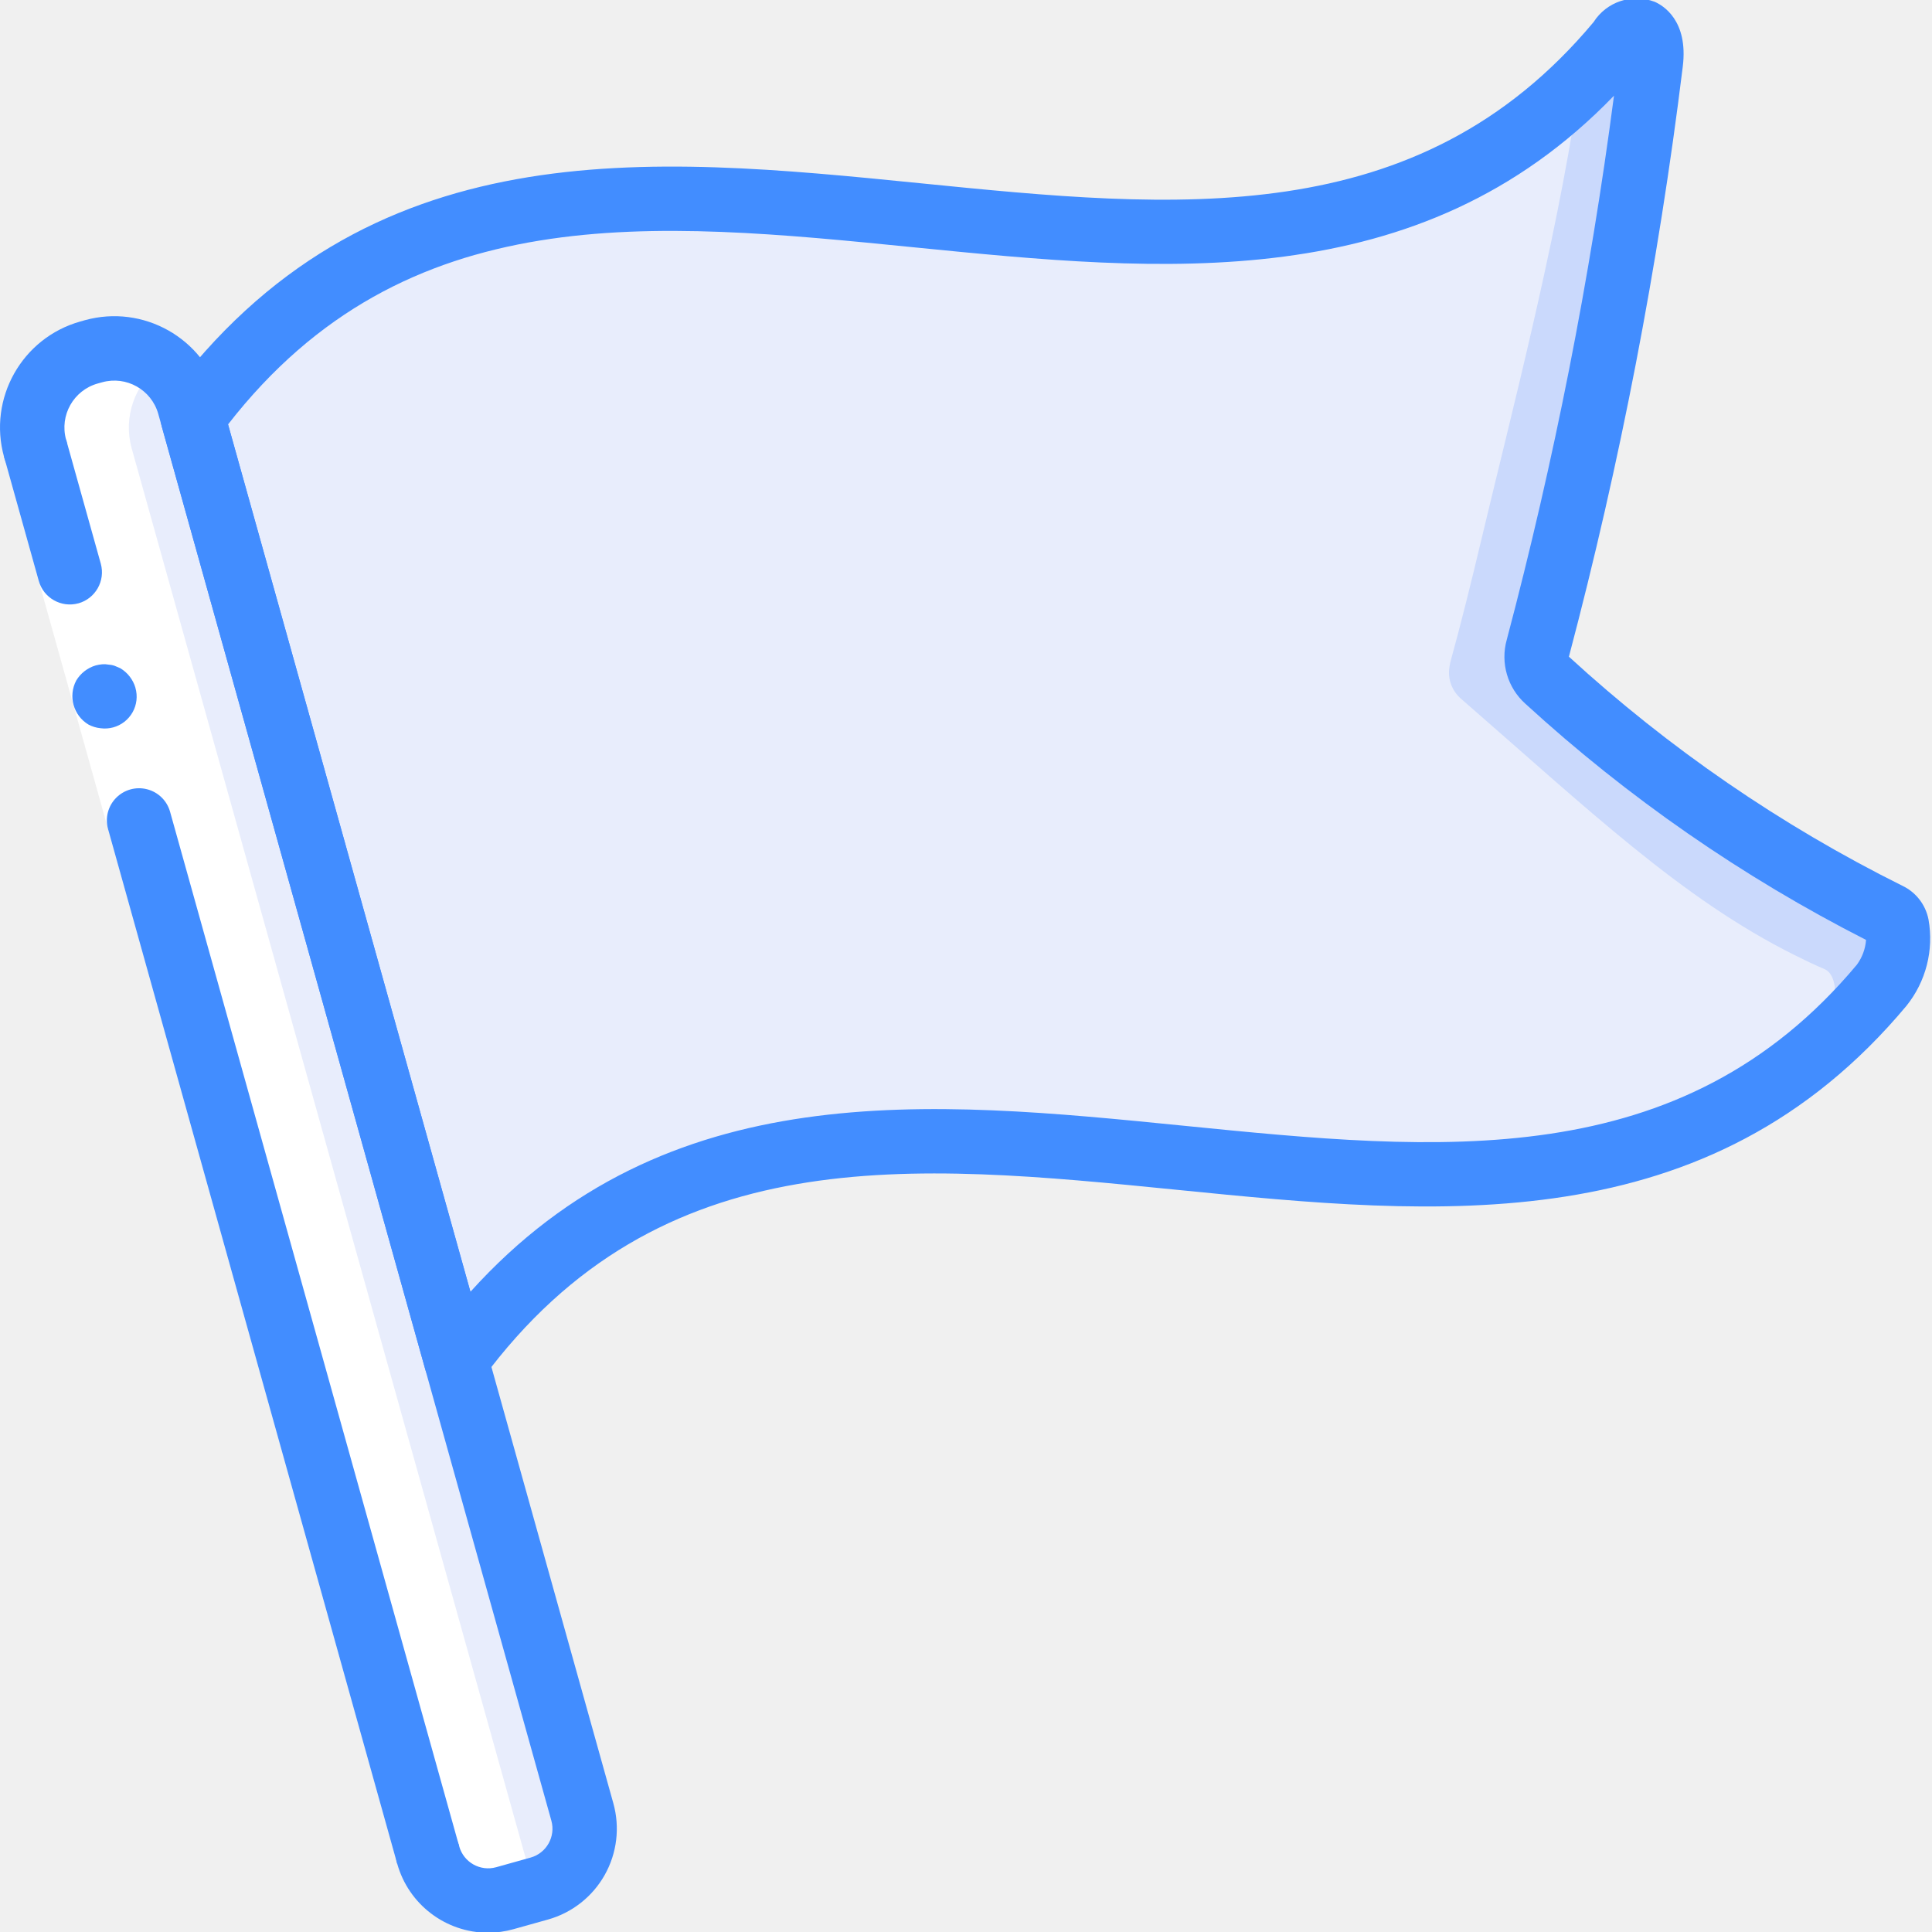
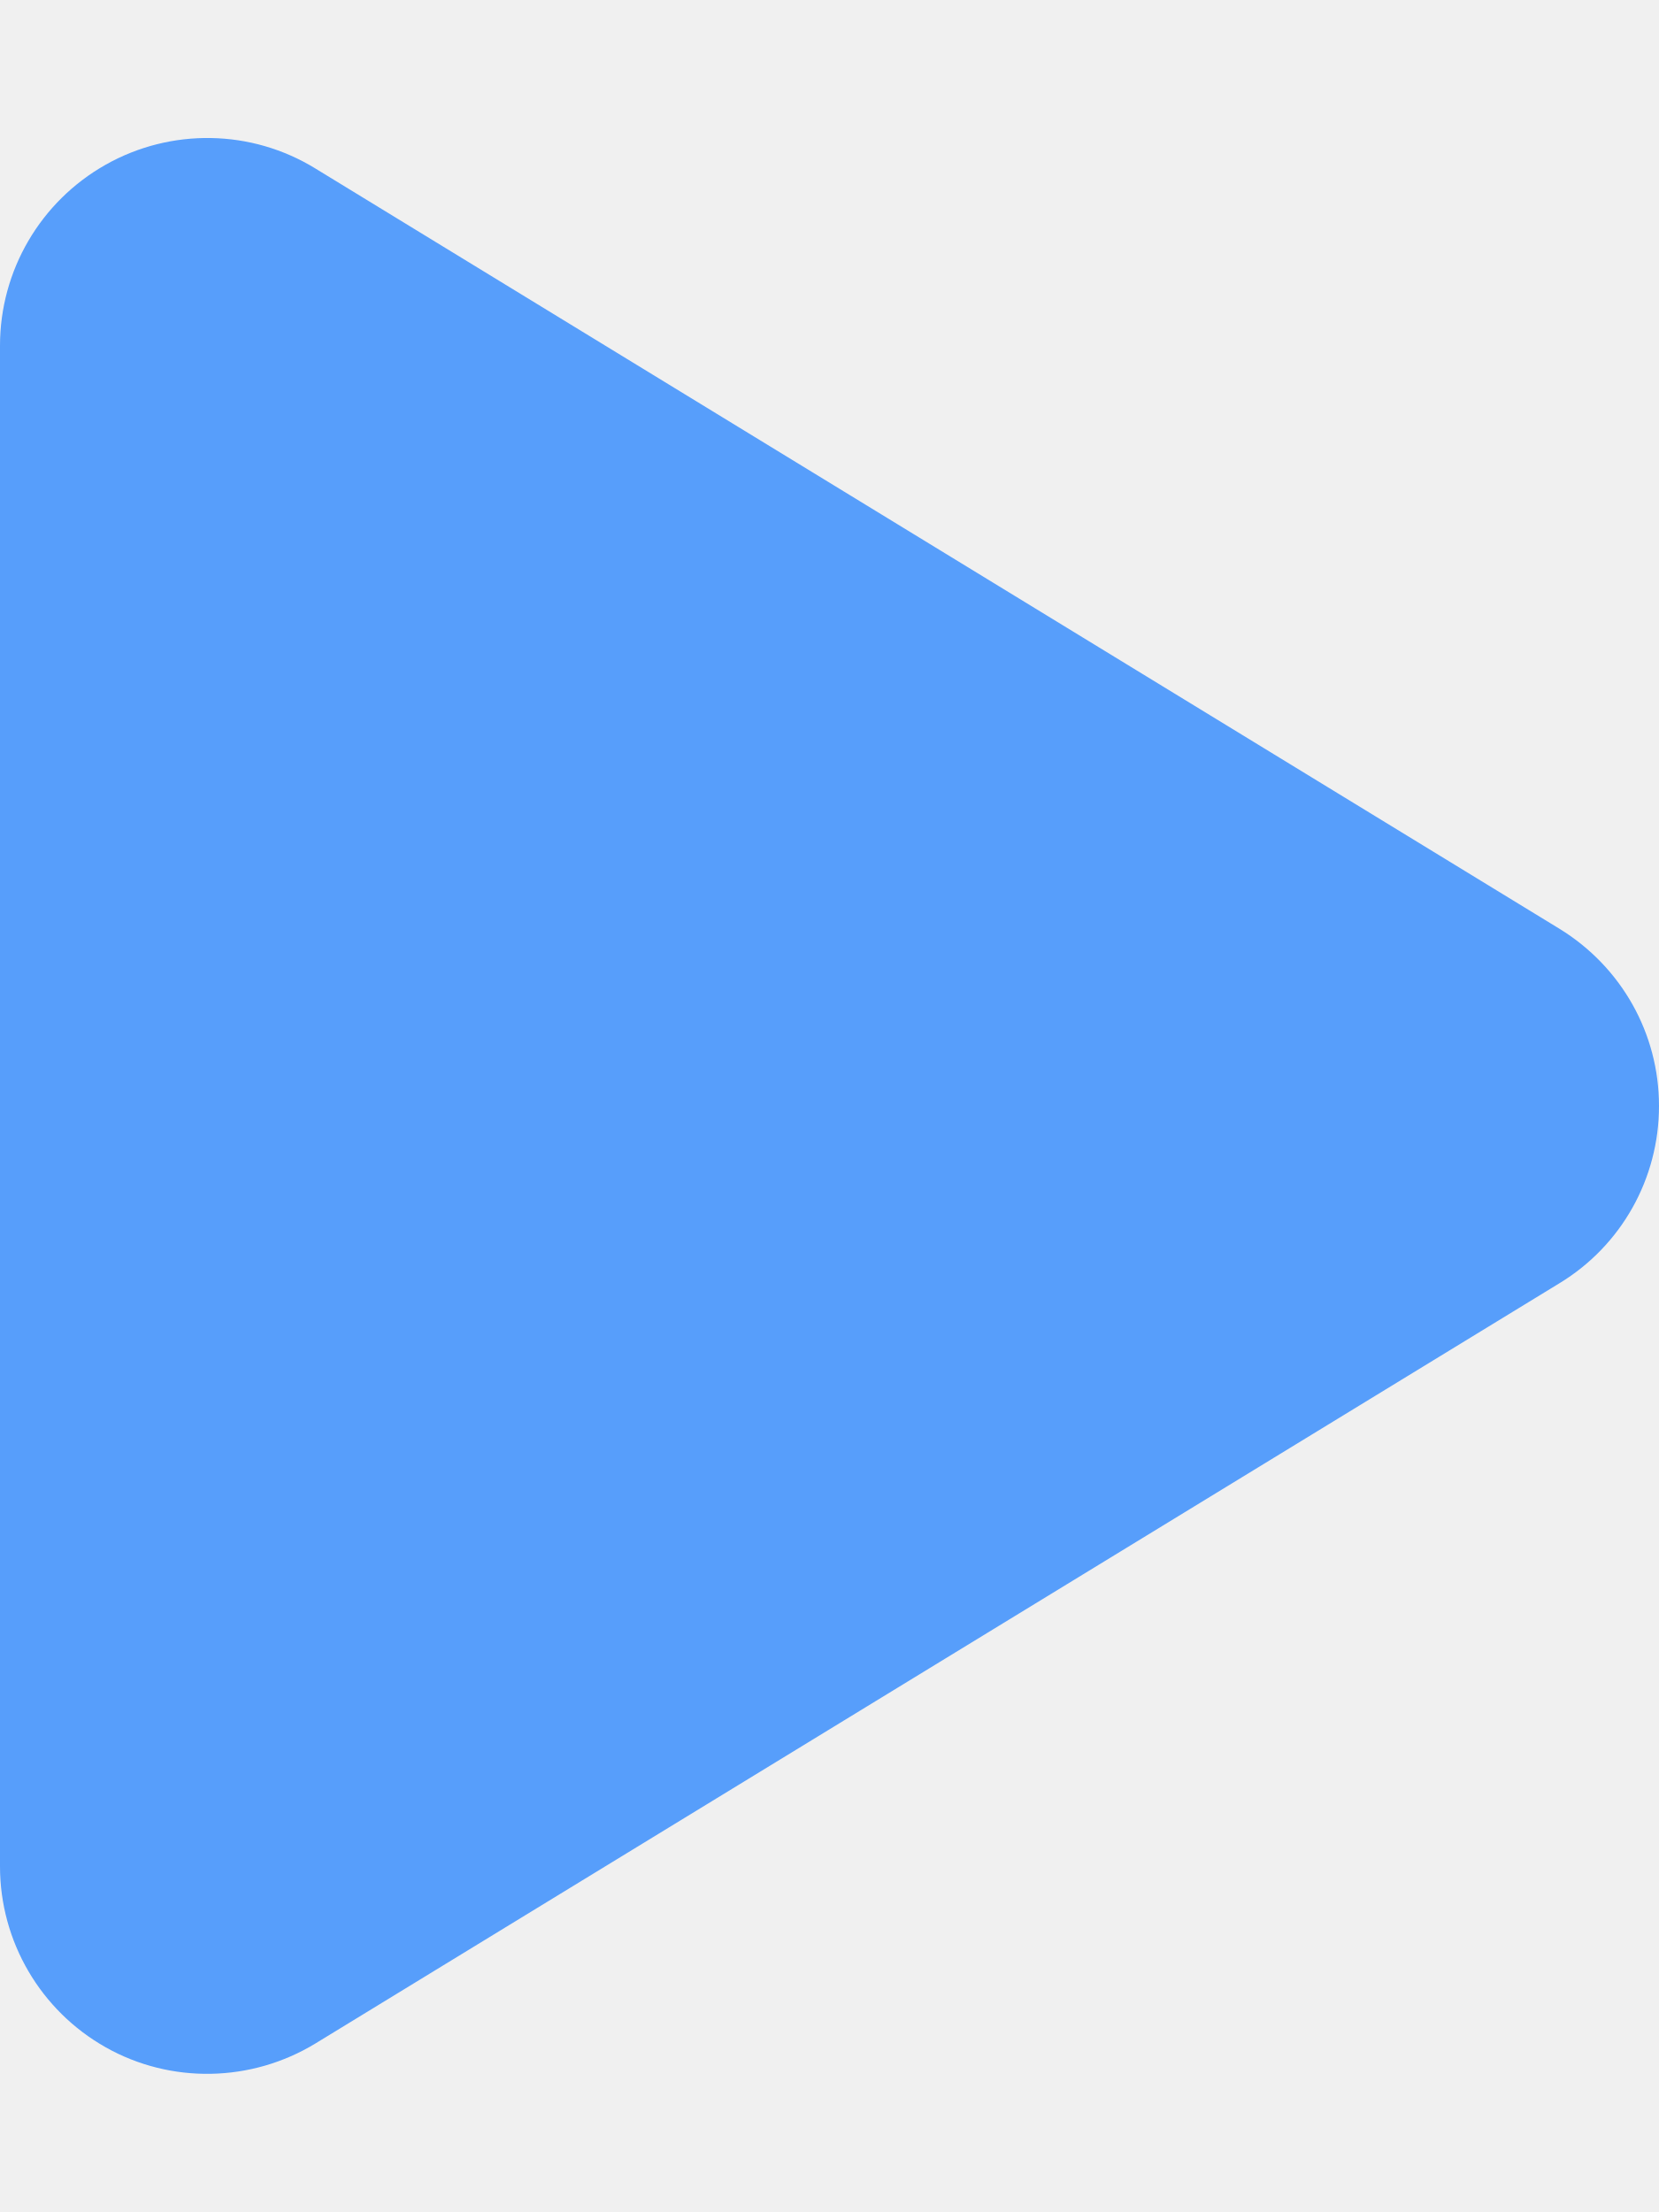
- <svg xmlns="http://www.w3.org/2000/svg" height="16" viewBox="0 0 60 60" width="16">
-   <g id="Page-1" fill="none" fill-rule="evenodd">
-     <g id="037---Waypoint-Flag" fill-rule="nonzero" transform="translate(0 -1)">
-       <g id="Icons_copy" transform="translate(0 1)">
-         <path id="Shape" d="m58.44 30.6c-11.88 14.2-32.78-3.93-44.27 11.64l-.66-2.34v-.01c-2.29-8.19-4.58-16.383-6.87-24.58-.22-.78-.43-1.56-.65-2.34 11.49-15.57 32.4 2.56 44.27-11.64.58-.7 1.13-.4 1.01.62-.06.48-.13.96-.19 1.43-.69 5-1.53 9.44-2.49 13.46-.27 1.13-.54 2.22-.83 3.29-.018.076-.032.153-.04.23-.011.28.103.551.31.74 2.978 2.702 6.276 5.029 9.82 6.93.28.14.55.27.82.39.46.2.35 1.48-.23 2.18z" fill="#e64c3c" />
-         <path id="Shape" d="m58.44 30.6c-.65.78-1.37 1.5-2.15 2.15-10.83 8.99-27.3-2.22-38.4 5.76h-.01c-1.42 1.046-2.671 2.304-3.71 3.73-.22-.78-1.95-.87-2.17-1.65v-.01c-.02-.07-.04-.13-.06-.2-2.27-8.12-4.54-16.247-6.81-24.38-.22-.78 1.08-2.25.86-3.03 5.09-6.89 12.02-7.18 19.19-6.6 7.87.65 16.04 2.35 22.38-2.46.998-.751 1.905-1.617 2.7-2.58.58-.7 1.13-.4 1.01.62-.06.48-.13.96-.19 1.43-.69 5-1.53 9.44-2.49 13.46-.27 1.13-.54 2.22-.83 3.29-.018.076-.032.153-.04.23-.011.28.103.551.31.74 2.978 2.702 6.276 5.029 9.82 6.93.28.14.55.27.82.39.46.2.35 1.48-.23 2.18z" fill="#cad9fc" />
-         <g fill="#e8edfc">
-           <path id="Shape" d="m56.41 32.61c-.04.05-.08.09-.12.14-10.83 8.99-27.3-2.22-38.4 5.76h-.01c-2.07.32-2 3.52-3.88 4.49-2.27-8.12-6.6-18.87-8.87-27-.22-.78 1.08-2.25.86-3.03 5.09-6.89 12.02-7.18 19.19-6.6 7.87.65 17.48 1.44 23.82-3.37-.71 4.7-2.07 9.87-3 13.78-.31 1.3-.62 2.56-.96 3.79-.018.086-.032.173-.04.26-.017.321.112.633.35.85 3.99 3.47 6.87 6.23 10.38 7.98.32.16.63.31.94.44.53.23.4 1.71-.26 2.51z" />
-           <path id="Shape" d="m9.452 10.011h.143c.64 0 1.254.254 1.707.707.453.453.707 1.067.707 1.707v45.363c0 1.066-.865 1.931-1.931 1.931h-1.109c-1.066 0-1.931-.865-1.931-1.931v-45.363c0-1.333 1.081-2.414 2.414-2.414z" transform="matrix(.963 -.269 .269 .963 -9.032 3.849)" />
-         </g>
-       </g>
-       <g id="Icons" fill="#fff" transform="translate(1 11)">
-         <path id="Shape" d="m14.678 48.951 1.068-.298c.063-.021.126-.045.186-.073-.306-.25-.527-.588-.634-.969l-12.209-43.689c-.27-.974.097-2.014.919-2.602-.598-.46-1.378-.613-2.106-.411l-.138.038c-1.284.359-2.034 1.69-1.675 2.974l12.209 43.689c.287 1.027 1.352 1.627 2.379 1.34z" />
-       </g>
-       <g id="Layer_2">
-         <path id="Shape" d="m2.053 14.653 3.499 12.52 8.71 31.168-1.926.539-8.71-31.169-3.499-12.52z" fill="#fff" />
-         <g fill="#428dff">
-           <path id="Shape" d="m2.436 19.737c.531-.15.841-.701.694-1.232l-1.077-3.853-1.926.538 1.077 3.852c.15.531.701.841 1.232.694z" />
-           <path id="Shape" d="m12.335 58.88 1.926-.538-8.979-32.132c-.096-.344-.369-.611-.715-.699-.346-.089-.713.014-.963.269-.25.255-.345.625-.248.969z" />
-           <path id="Shape" d="m4.206 22.358c-.075-.254-.243-.47-.47-.606l-.177-.075c-.064-.022-.13-.034-.198-.038-.063-.012-.127-.015-.19-.009-.067.007-.133.018-.198.035-.254.075-.47.243-.606.47-.256.485-.088 1.086.382 1.368.116.061.243.1.374.113.13.017.261.009.388-.025.257-.069.475-.238.606-.47.131-.232.162-.506.088-.762z" />
-           <path id="Shape" d="m15.154 61.023c-1.313-.004-2.464-.879-2.818-2.143-.105-.347-.014-.723.238-.984.252-.261.624-.365.975-.272.35.092.623.367.713.718.139.495.652.784 1.147.646l1.069-.299c.495-.139.783-.652.645-1.147l-12.208-43.689c-.212-.751-.991-1.19-1.743-.981l-.137.038c-.752.211-1.191.99-.983 1.743.106.347.015.724-.237.985-.252.261-.625.366-.976.273-.351-.093-.624-.368-.713-.72-.505-1.815.555-3.697 2.369-4.207l.138-.039c1.815-.504 3.696.555 4.207 2.369l12.208 43.689c.209.749.113 1.55-.269 2.227-.381.677-1.016 1.175-1.765 1.384l-1.069.299c-.258.072-.524.109-.792.109z" />
-           <path id="Shape" d="m14.166 44.244c-.061 0-.121-.006-.181-.017-.376-.069-.68-.346-.782-.714l-8.18-29.27c-.083-.297-.024-.615.158-.863 6.201-8.407 14.946-7.535 23.404-6.689 7.937.795 15.433 1.542 20.905-5.005.403-.634 1.196-.897 1.898-.63.249.108 1.051.572.872 2.013-.762 6.181-1.944 12.304-3.536 18.325 3.1 2.844 6.584 5.238 10.351 7.112.423.199.726.588.816 1.047.171.951-.078 1.929-.683 2.682l-.003.004c-6.153 7.359-14.53 6.523-22.64 5.713-8.264-.825-16.07-1.607-21.596 5.886-.188.256-.487.406-.804.406zm-7.083-30.062 7.527 26.935c6.095-6.761 14.252-5.946 22.155-5.156 7.934.793 15.431 1.542 20.904-5.004.164-.224.262-.49.283-.767-3.84-1.955-7.398-4.421-10.577-7.332-.556-.497-.782-1.266-.583-1.984 1.472-5.557 2.585-11.203 3.332-16.903-6.059 6.276-14.023 5.479-21.737 4.71-8.125-.812-15.798-1.579-21.305 5.5zm51.166 16.145.02.009z" />
-         </g>
-       </g>
-     </g>
-   </g>
+ <svg xmlns="http://www.w3.org/2000/svg" viewBox="0 0 384 512" width="16">
+   <path fill="#579EFB" d="M73 39c-14.8-9.1-33.4-9.4-48.5-.9S0 62.6 0 80L0 432c0 17.4 9.4 33.4 24.5 41.9s33.7 8.1 48.5-.9L361 297c14.3-8.7 23-24.2 23-41s-8.7-32.2-23-41L73 39z" />
</svg>
